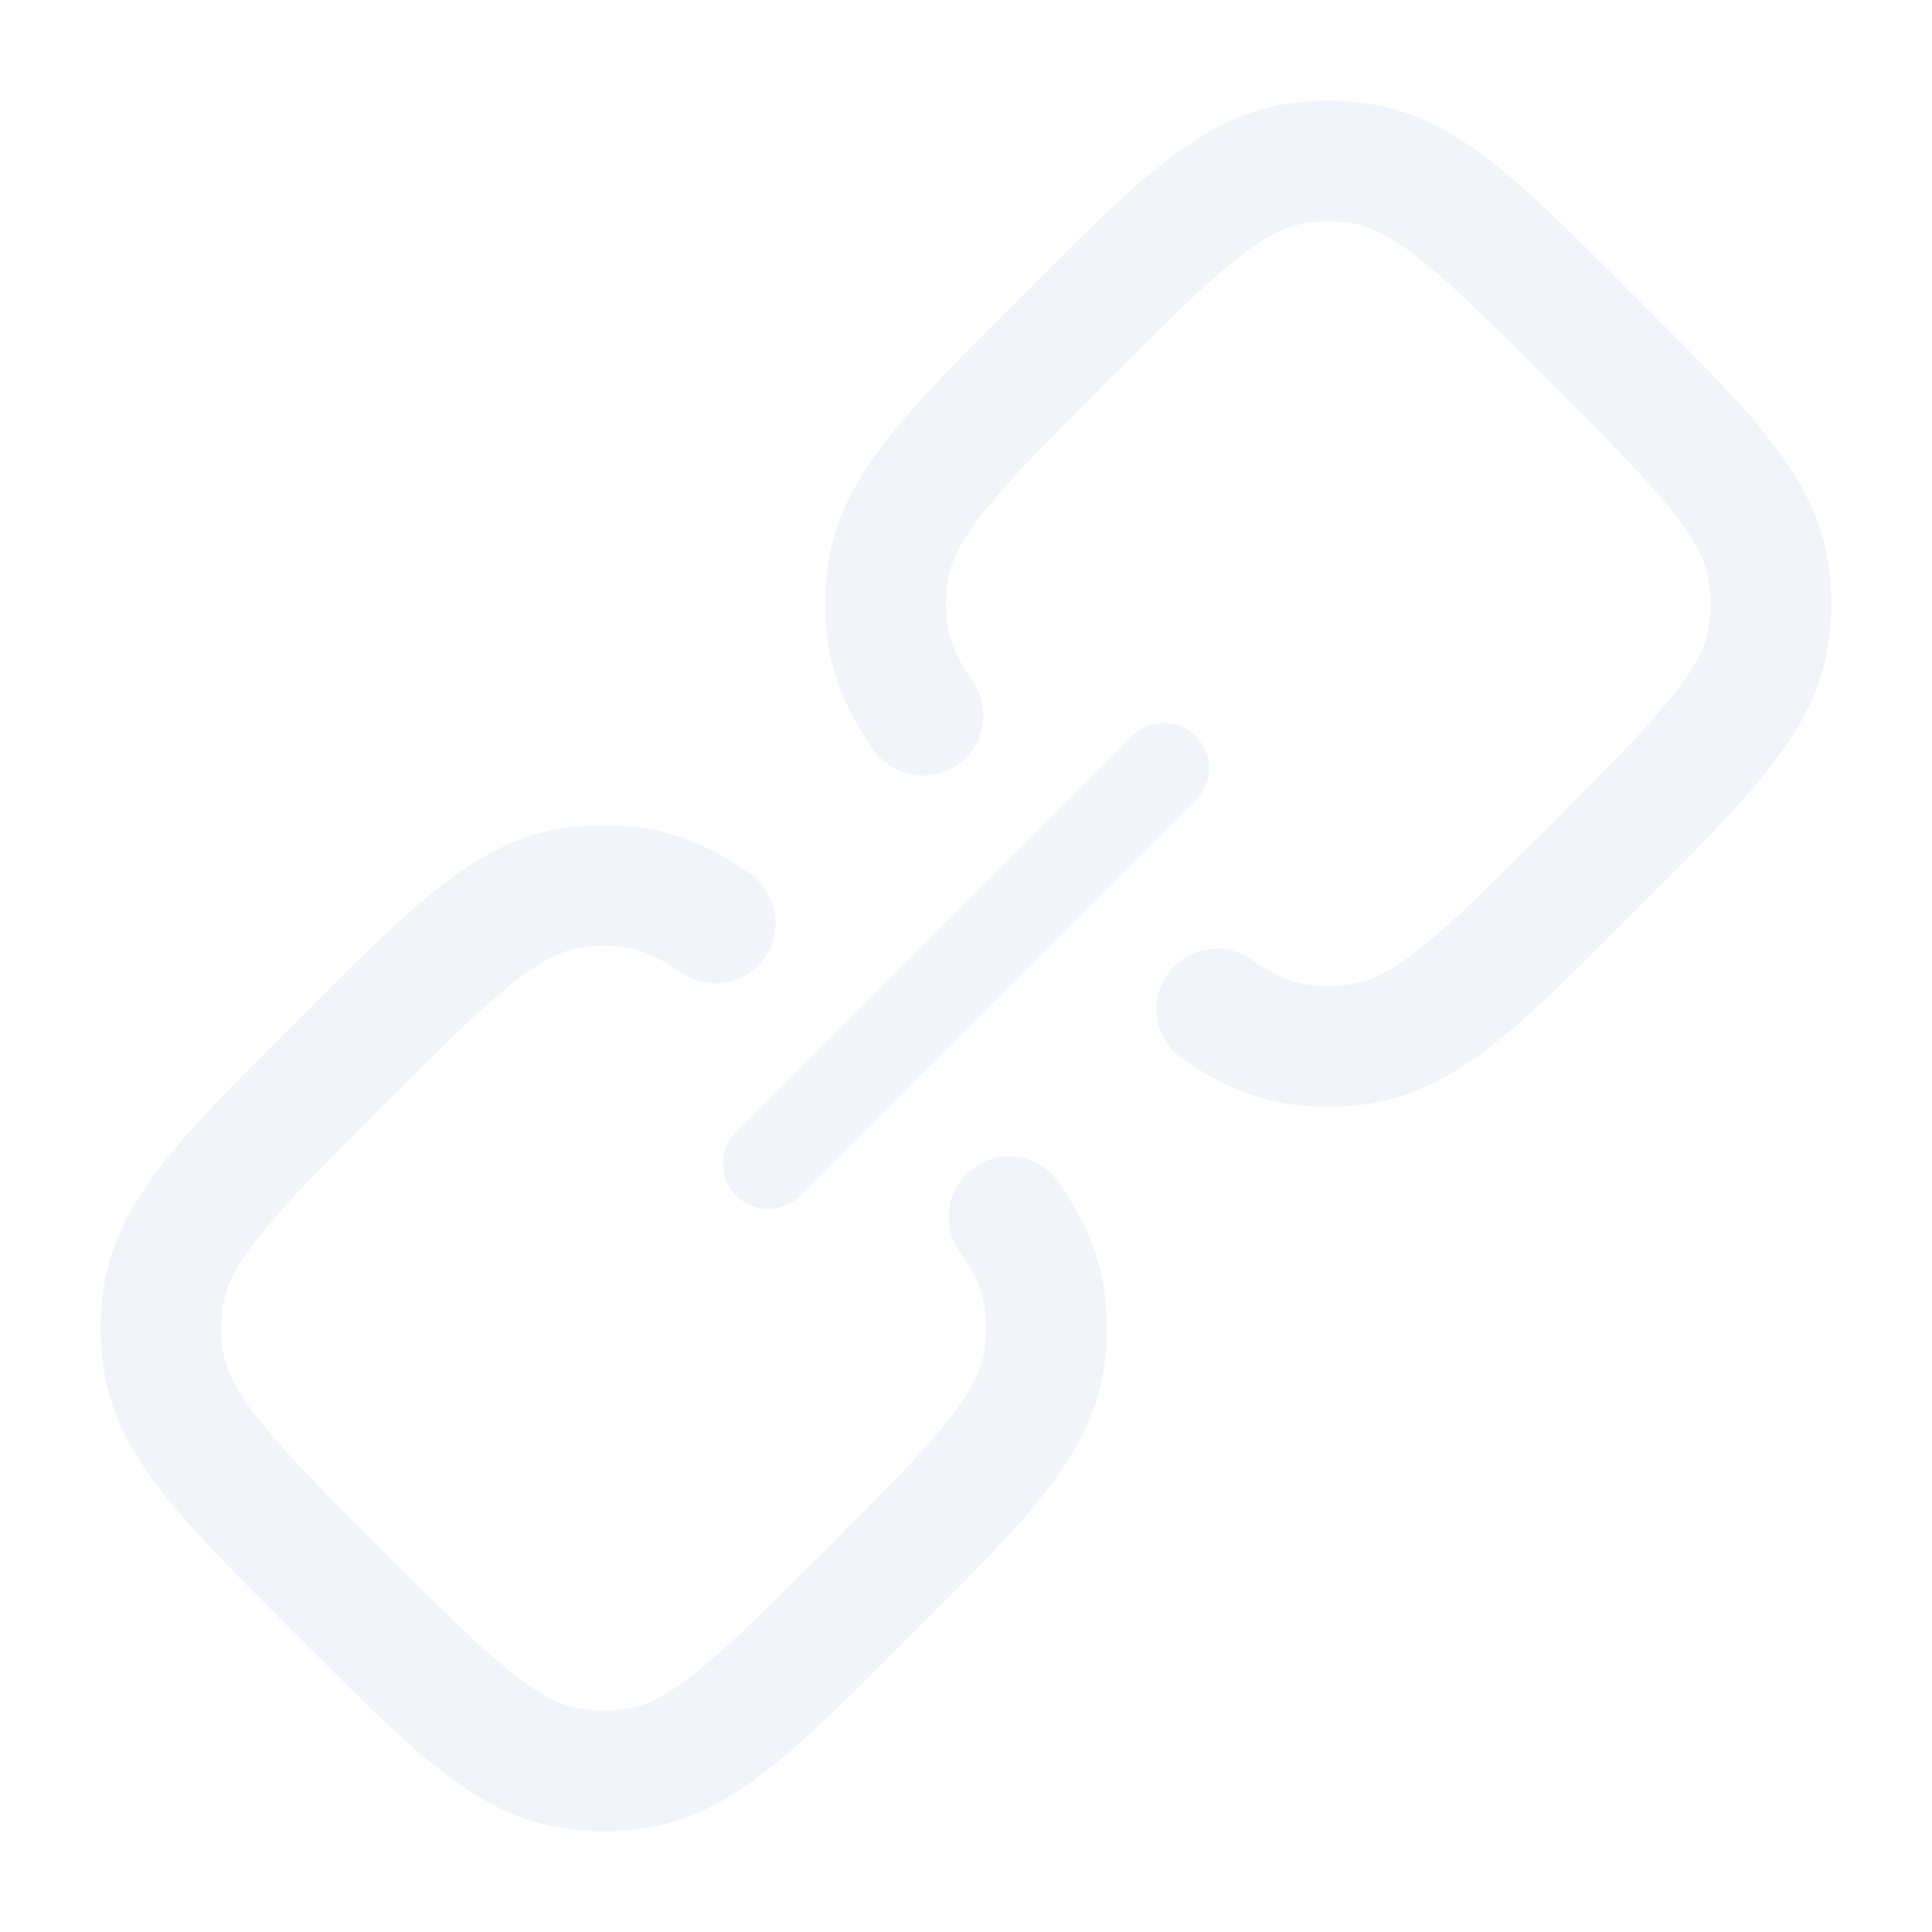
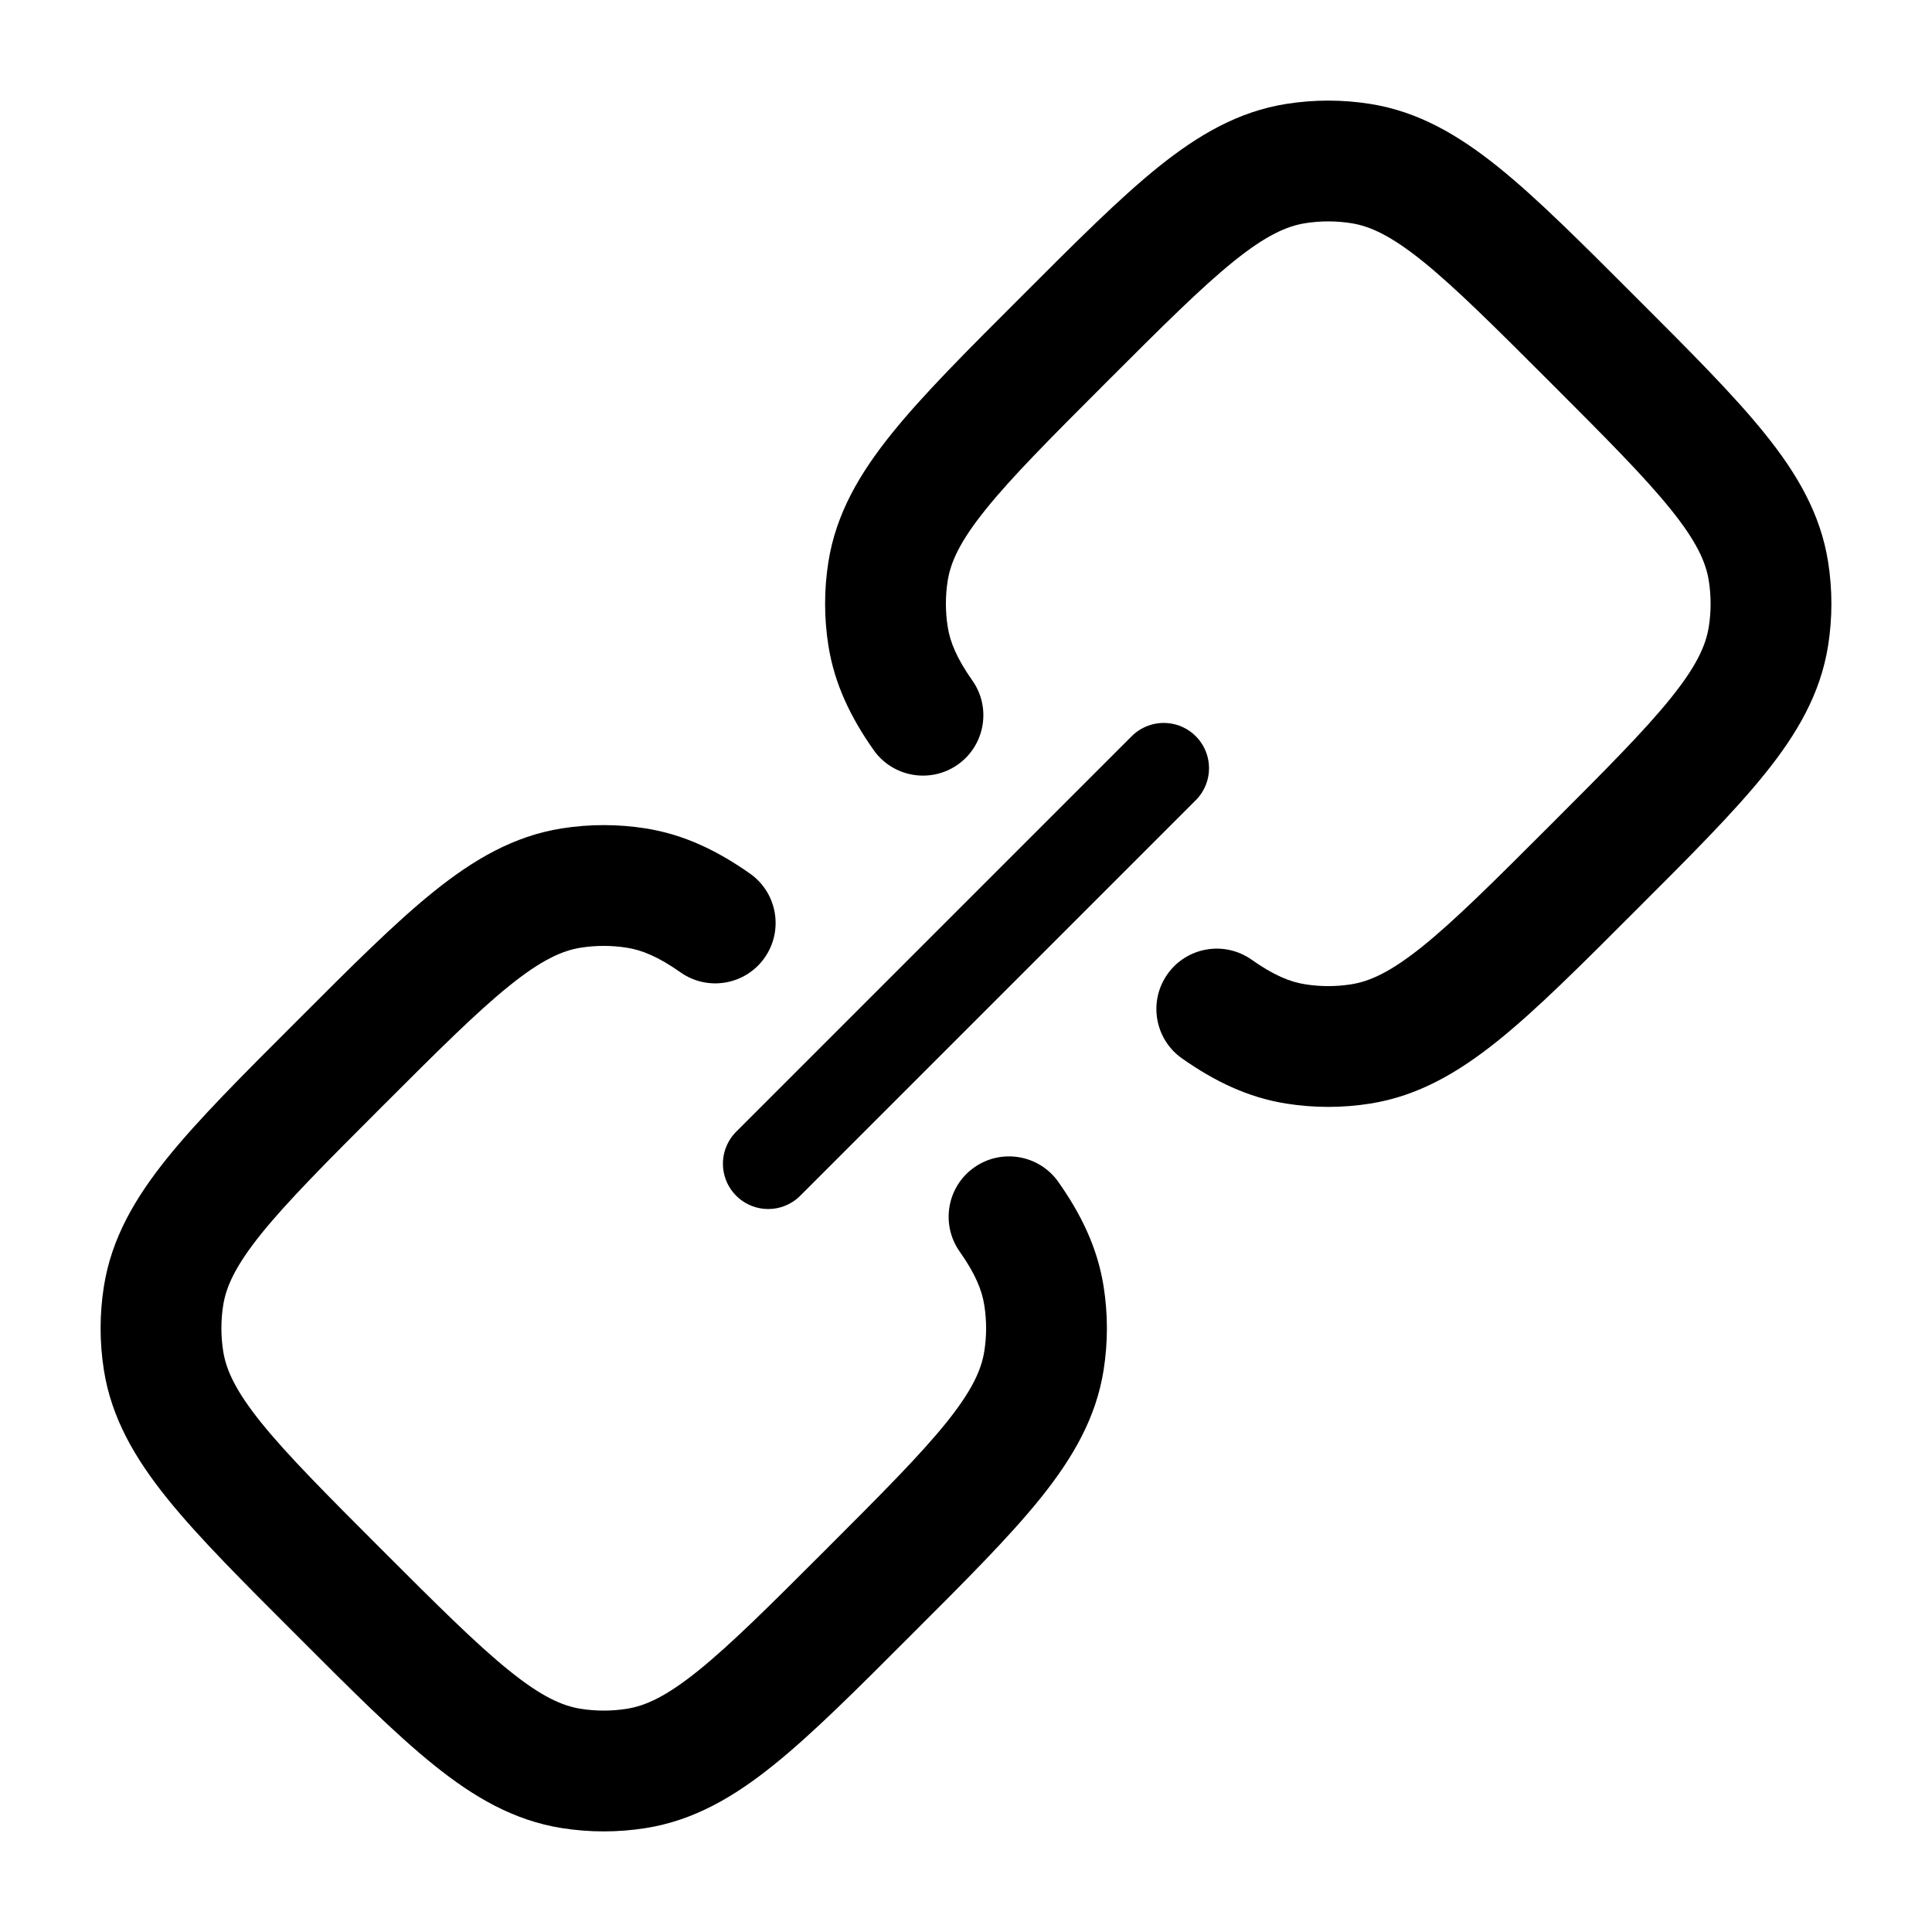
<svg xmlns="http://www.w3.org/2000/svg" width="32" height="32" viewBox="0 0 32 32" fill="none">
-   <path d="M12.724 19.275L19.275 12.724" stroke="#F1F5F9" stroke-width="1.5" stroke-linecap="round" />
-   <path d="M11.271 16.105C11.722 16.423 12.346 16.315 12.664 15.864C12.982 15.412 12.874 14.788 12.423 14.47L11.271 16.105ZM17.53 19.577C17.212 19.126 16.588 19.018 16.136 19.336C15.685 19.654 15.577 20.278 15.895 20.73L17.53 19.577ZM6.328 25.672C5.4 24.744 4.762 24.104 4.325 23.562C3.901 23.034 3.746 22.691 3.697 22.382L1.721 22.695C1.847 23.49 2.235 24.154 2.767 24.816C3.287 25.462 4.017 26.19 4.914 27.086L6.328 25.672ZM4.914 16.914C4.017 17.81 3.287 18.538 2.767 19.184C2.235 19.846 1.847 20.51 1.721 21.305L3.697 21.618C3.746 21.309 3.901 20.966 4.325 20.438C4.762 19.896 5.4 19.256 6.328 18.328L4.914 16.914ZM3.697 22.382C3.657 22.129 3.657 21.871 3.697 21.618L1.721 21.305C1.648 21.766 1.648 22.234 1.721 22.695L3.697 22.382ZM13.672 25.672C12.744 26.6 12.104 27.238 11.562 27.674C11.034 28.099 10.691 28.254 10.382 28.303L10.695 30.279C11.489 30.153 12.155 29.765 12.815 29.233C13.462 28.713 14.19 27.983 15.086 27.086L13.672 25.672ZM4.914 27.086C5.81 27.983 6.538 28.713 7.185 29.233C7.845 29.765 8.51 30.153 9.305 30.279L9.618 28.303C9.309 28.254 8.966 28.099 8.438 27.674C7.896 27.238 7.256 26.6 6.328 25.672L4.914 27.086ZM10.382 28.303C10.129 28.343 9.871 28.343 9.618 28.303L9.305 30.279C9.766 30.352 10.234 30.352 10.695 30.279L10.382 28.303ZM15.086 27.086C15.983 26.19 16.713 25.462 17.233 24.816C17.765 24.154 18.153 23.49 18.279 22.695L16.303 22.382C16.254 22.691 16.099 23.034 15.675 23.562C15.238 24.104 14.6 24.744 13.672 25.672L15.086 27.086ZM16.303 21.618C16.343 21.871 16.343 22.129 16.303 22.382L18.279 22.695C18.352 22.234 18.352 21.766 18.279 21.305L16.303 21.618ZM6.328 18.328C7.256 17.4 7.896 16.762 8.438 16.326C8.966 15.901 9.309 15.746 9.618 15.697L9.305 13.721C8.51 13.847 7.845 14.236 7.185 14.767C6.538 15.287 5.81 16.017 4.914 16.914L6.328 18.328ZM10.695 13.721C10.234 13.648 9.766 13.648 9.305 13.721L9.618 15.697C9.871 15.657 10.129 15.657 10.382 15.697L10.695 13.721ZM12.423 14.47C11.886 14.092 11.332 13.822 10.695 13.721L10.382 15.697C10.631 15.736 10.902 15.845 11.271 16.105L12.423 14.47ZM15.895 20.73C16.155 21.098 16.264 21.369 16.303 21.618L18.279 21.305C18.178 20.668 17.908 20.114 17.53 19.577L15.895 20.73Z" fill="#F1F5F9" />
-   <path d="M14.47 12.423C14.788 12.874 15.412 12.982 15.864 12.664C16.315 12.346 16.423 11.722 16.105 11.271L14.47 12.423ZM20.73 15.895C20.278 15.577 19.654 15.685 19.336 16.136C19.018 16.588 19.126 17.212 19.577 17.53L20.73 15.895ZM16.914 4.914C16.017 5.81 15.287 6.538 14.767 7.185C14.236 7.845 13.847 8.51 13.721 9.305L15.697 9.618C15.746 9.309 15.901 8.966 16.326 8.438C16.762 7.896 17.4 7.256 18.328 6.328L16.914 4.914ZM15.697 10.382C15.657 10.129 15.657 9.871 15.697 9.618L13.721 9.305C13.648 9.766 13.648 10.234 13.721 10.695L15.697 10.382ZM25.672 13.672C24.744 14.6 24.104 15.238 23.562 15.675C23.034 16.099 22.691 16.254 22.382 16.303L22.695 18.279C23.49 18.153 24.154 17.765 24.816 17.233C25.462 16.713 26.19 15.983 27.086 15.086L25.672 13.672ZM22.382 16.303C22.129 16.343 21.871 16.343 21.618 16.303L21.305 18.279C21.766 18.352 22.234 18.352 22.695 18.279L22.382 16.303ZM25.672 6.328C26.6 7.256 27.238 7.896 27.674 8.438C28.099 8.966 28.254 9.309 28.303 9.618L30.279 9.305C30.153 8.51 29.765 7.845 29.233 7.185C28.713 6.538 27.983 5.81 27.086 4.914L25.672 6.328ZM27.086 15.086C27.983 14.19 28.713 13.462 29.233 12.815C29.765 12.155 30.153 11.49 30.279 10.695L28.303 10.382C28.254 10.691 28.099 11.034 27.674 11.562C27.238 12.104 26.6 12.744 25.672 13.672L27.086 15.086ZM28.303 9.618C28.343 9.871 28.343 10.129 28.303 10.382L30.279 10.695C30.352 10.234 30.352 9.766 30.279 9.305L28.303 9.618ZM27.086 4.914C26.19 4.017 25.462 3.287 24.816 2.767C24.154 2.235 23.49 1.847 22.695 1.721L22.382 3.697C22.691 3.746 23.034 3.901 23.562 4.325C24.104 4.762 24.744 5.4 25.672 6.328L27.086 4.914ZM18.328 6.328C19.256 5.4 19.896 4.762 20.438 4.325C20.966 3.901 21.309 3.746 21.618 3.697L21.305 1.721C20.51 1.847 19.846 2.235 19.184 2.767C18.538 3.287 17.81 4.017 16.914 4.914L18.328 6.328ZM22.695 1.721C22.234 1.648 21.766 1.648 21.305 1.721L21.618 3.697C21.871 3.657 22.129 3.657 22.382 3.697L22.695 1.721ZM16.105 11.271C15.845 10.902 15.736 10.631 15.697 10.382L13.721 10.695C13.822 11.332 14.092 11.886 14.47 12.423L16.105 11.271ZM19.577 17.53C20.114 17.908 20.668 18.178 21.305 18.279L21.618 16.303C21.369 16.264 21.098 16.155 20.73 15.895L19.577 17.53Z" fill="#F1F5F9" />
+   <path d="M12.724 19.275L19.275 12.724" stroke="black" stroke-width="1.5" stroke-linecap="round" />
+   <path d="M11.271 16.105C11.722 16.423 12.346 16.315 12.664 15.864C12.982 15.412 12.874 14.788 12.423 14.47L11.271 16.105ZM17.53 19.577C17.212 19.126 16.588 19.018 16.136 19.336C15.685 19.654 15.577 20.278 15.895 20.73L17.53 19.577ZM6.328 25.672C5.4 24.744 4.762 24.104 4.325 23.562C3.901 23.034 3.746 22.691 3.697 22.382L1.721 22.695C1.847 23.49 2.235 24.154 2.767 24.816C3.287 25.462 4.017 26.19 4.914 27.086L6.328 25.672ZM4.914 16.914C4.017 17.81 3.287 18.538 2.767 19.184C2.235 19.846 1.847 20.51 1.721 21.305L3.697 21.618C3.746 21.309 3.901 20.966 4.325 20.438C4.762 19.896 5.4 19.256 6.328 18.328L4.914 16.914ZM3.697 22.382C3.657 22.129 3.657 21.871 3.697 21.618L1.721 21.305C1.648 21.766 1.648 22.234 1.721 22.695L3.697 22.382ZM13.672 25.672C12.744 26.6 12.104 27.238 11.562 27.674C11.034 28.099 10.691 28.254 10.382 28.303L10.695 30.279C11.489 30.153 12.155 29.765 12.815 29.233C13.462 28.713 14.19 27.983 15.086 27.086L13.672 25.672ZM4.914 27.086C5.81 27.983 6.538 28.713 7.185 29.233C7.845 29.765 8.51 30.153 9.305 30.279L9.618 28.303C9.309 28.254 8.966 28.099 8.438 27.674C7.896 27.238 7.256 26.6 6.328 25.672L4.914 27.086ZM10.382 28.303C10.129 28.343 9.871 28.343 9.618 28.303L9.305 30.279C9.766 30.352 10.234 30.352 10.695 30.279L10.382 28.303ZM15.086 27.086C15.983 26.19 16.713 25.462 17.233 24.816C17.765 24.154 18.153 23.49 18.279 22.695L16.303 22.382C16.254 22.691 16.099 23.034 15.675 23.562C15.238 24.104 14.6 24.744 13.672 25.672L15.086 27.086ZM16.303 21.618C16.343 21.871 16.343 22.129 16.303 22.382L18.279 22.695C18.352 22.234 18.352 21.766 18.279 21.305L16.303 21.618ZM6.328 18.328C7.256 17.4 7.896 16.762 8.438 16.326C8.966 15.901 9.309 15.746 9.618 15.697L9.305 13.721C8.51 13.847 7.845 14.236 7.185 14.767C6.538 15.287 5.81 16.017 4.914 16.914L6.328 18.328ZM10.695 13.721C10.234 13.648 9.766 13.648 9.305 13.721L9.618 15.697C9.871 15.657 10.129 15.657 10.382 15.697L10.695 13.721ZM12.423 14.47C11.886 14.092 11.332 13.822 10.695 13.721L10.382 15.697C10.631 15.736 10.902 15.845 11.271 16.105L12.423 14.47ZM15.895 20.73C16.155 21.098 16.264 21.369 16.303 21.618L18.279 21.305C18.178 20.668 17.908 20.114 17.53 19.577L15.895 20.73Z" fill="black" />
+   <path d="M14.47 12.423C14.788 12.874 15.412 12.982 15.864 12.664C16.315 12.346 16.423 11.722 16.105 11.271L14.47 12.423ZM20.73 15.895C20.278 15.577 19.654 15.685 19.336 16.136C19.018 16.588 19.126 17.212 19.577 17.53L20.73 15.895ZM16.914 4.914C16.017 5.81 15.287 6.538 14.767 7.185C14.236 7.845 13.847 8.51 13.721 9.305L15.697 9.618C15.746 9.309 15.901 8.966 16.326 8.438C16.762 7.896 17.4 7.256 18.328 6.328L16.914 4.914ZM15.697 10.382C15.657 10.129 15.657 9.871 15.697 9.618L13.721 9.305C13.648 9.766 13.648 10.234 13.721 10.695L15.697 10.382ZM25.672 13.672C24.744 14.6 24.104 15.238 23.562 15.675C23.034 16.099 22.691 16.254 22.382 16.303L22.695 18.279C23.49 18.153 24.154 17.765 24.816 17.233C25.462 16.713 26.19 15.983 27.086 15.086L25.672 13.672ZM22.382 16.303C22.129 16.343 21.871 16.343 21.618 16.303L21.305 18.279C21.766 18.352 22.234 18.352 22.695 18.279L22.382 16.303ZM25.672 6.328C26.6 7.256 27.238 7.896 27.674 8.438C28.099 8.966 28.254 9.309 28.303 9.618L30.279 9.305C30.153 8.51 29.765 7.845 29.233 7.185C28.713 6.538 27.983 5.81 27.086 4.914L25.672 6.328ZM27.086 15.086C27.983 14.19 28.713 13.462 29.233 12.815C29.765 12.155 30.153 11.49 30.279 10.695L28.303 10.382C28.254 10.691 28.099 11.034 27.674 11.562C27.238 12.104 26.6 12.744 25.672 13.672L27.086 15.086ZM28.303 9.618C28.343 9.871 28.343 10.129 28.303 10.382L30.279 10.695C30.352 10.234 30.352 9.766 30.279 9.305L28.303 9.618ZM27.086 4.914C26.19 4.017 25.462 3.287 24.816 2.767C24.154 2.235 23.49 1.847 22.695 1.721L22.382 3.697C22.691 3.746 23.034 3.901 23.562 4.325C24.104 4.762 24.744 5.4 25.672 6.328L27.086 4.914ZM18.328 6.328C19.256 5.4 19.896 4.762 20.438 4.325C20.966 3.901 21.309 3.746 21.618 3.697L21.305 1.721C20.51 1.847 19.846 2.235 19.184 2.767C18.538 3.287 17.81 4.017 16.914 4.914L18.328 6.328ZM22.695 1.721C22.234 1.648 21.766 1.648 21.305 1.721L21.618 3.697C21.871 3.657 22.129 3.657 22.382 3.697L22.695 1.721ZM16.105 11.271C15.845 10.902 15.736 10.631 15.697 10.382L13.721 10.695C13.822 11.332 14.092 11.886 14.47 12.423L16.105 11.271ZM19.577 17.53C20.114 17.908 20.668 18.178 21.305 18.279L21.618 16.303C21.369 16.264 21.098 16.155 20.73 15.895L19.577 17.53Z" fill="black" />
</svg>
